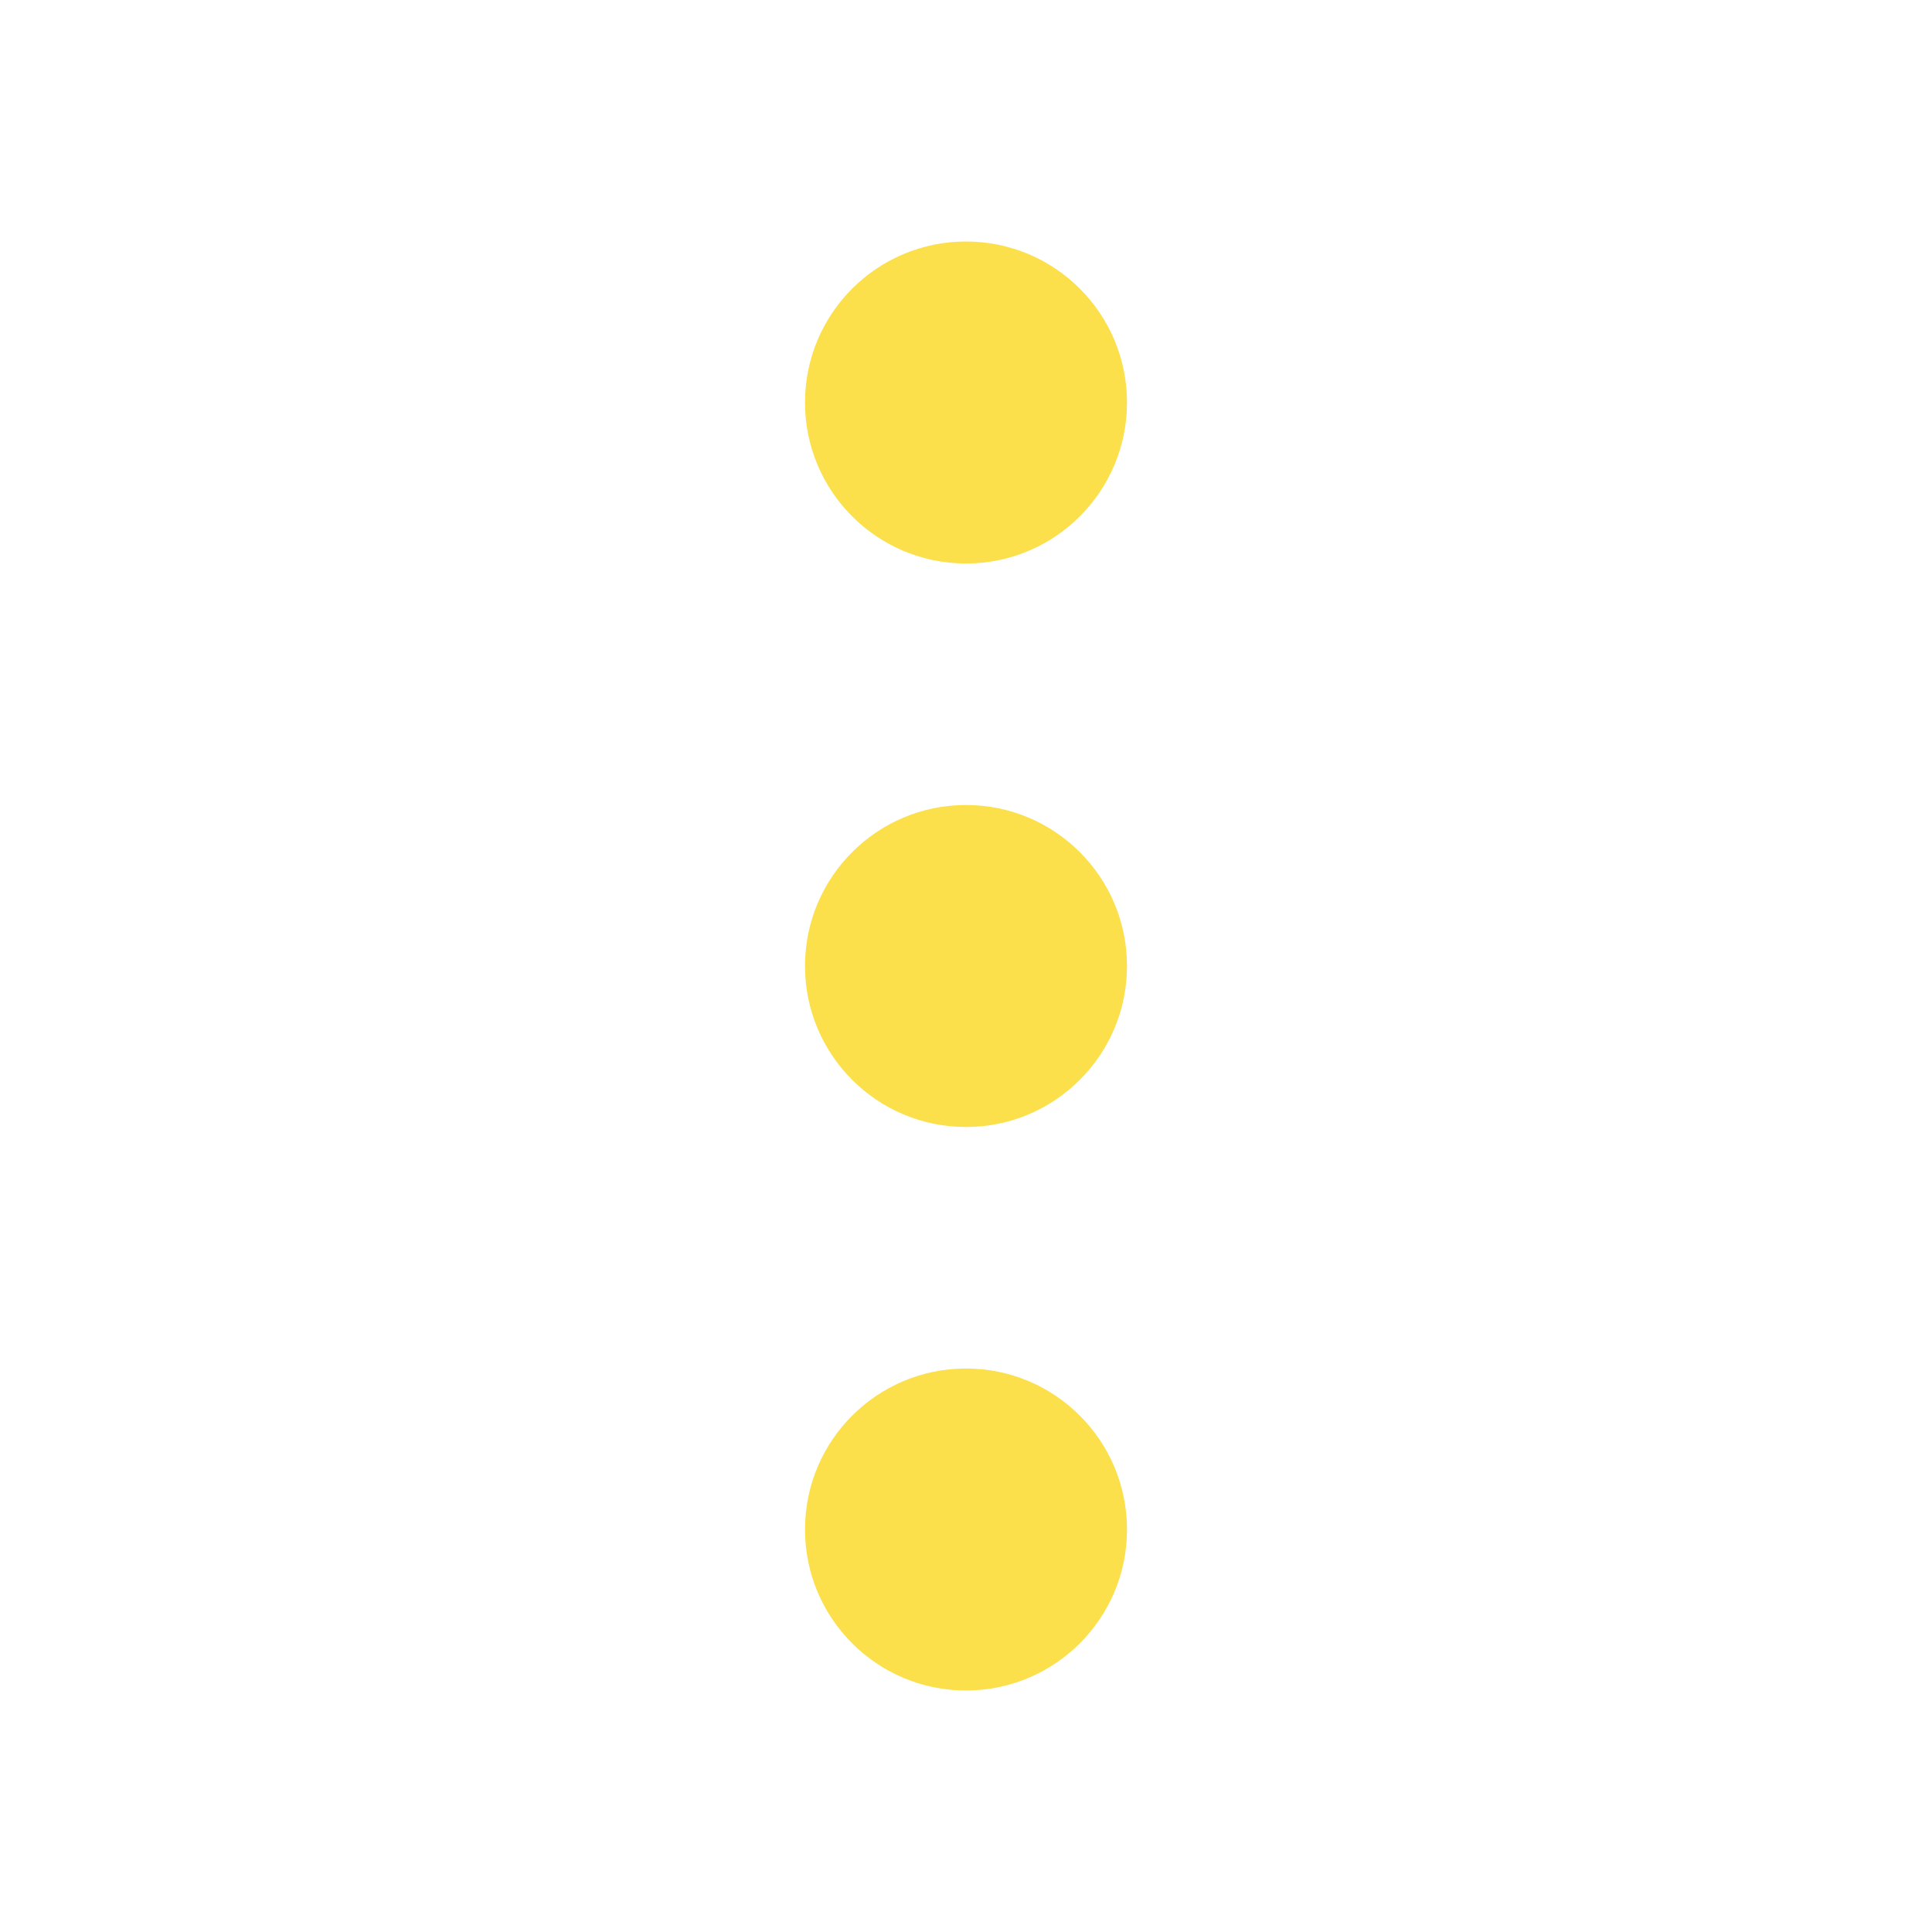
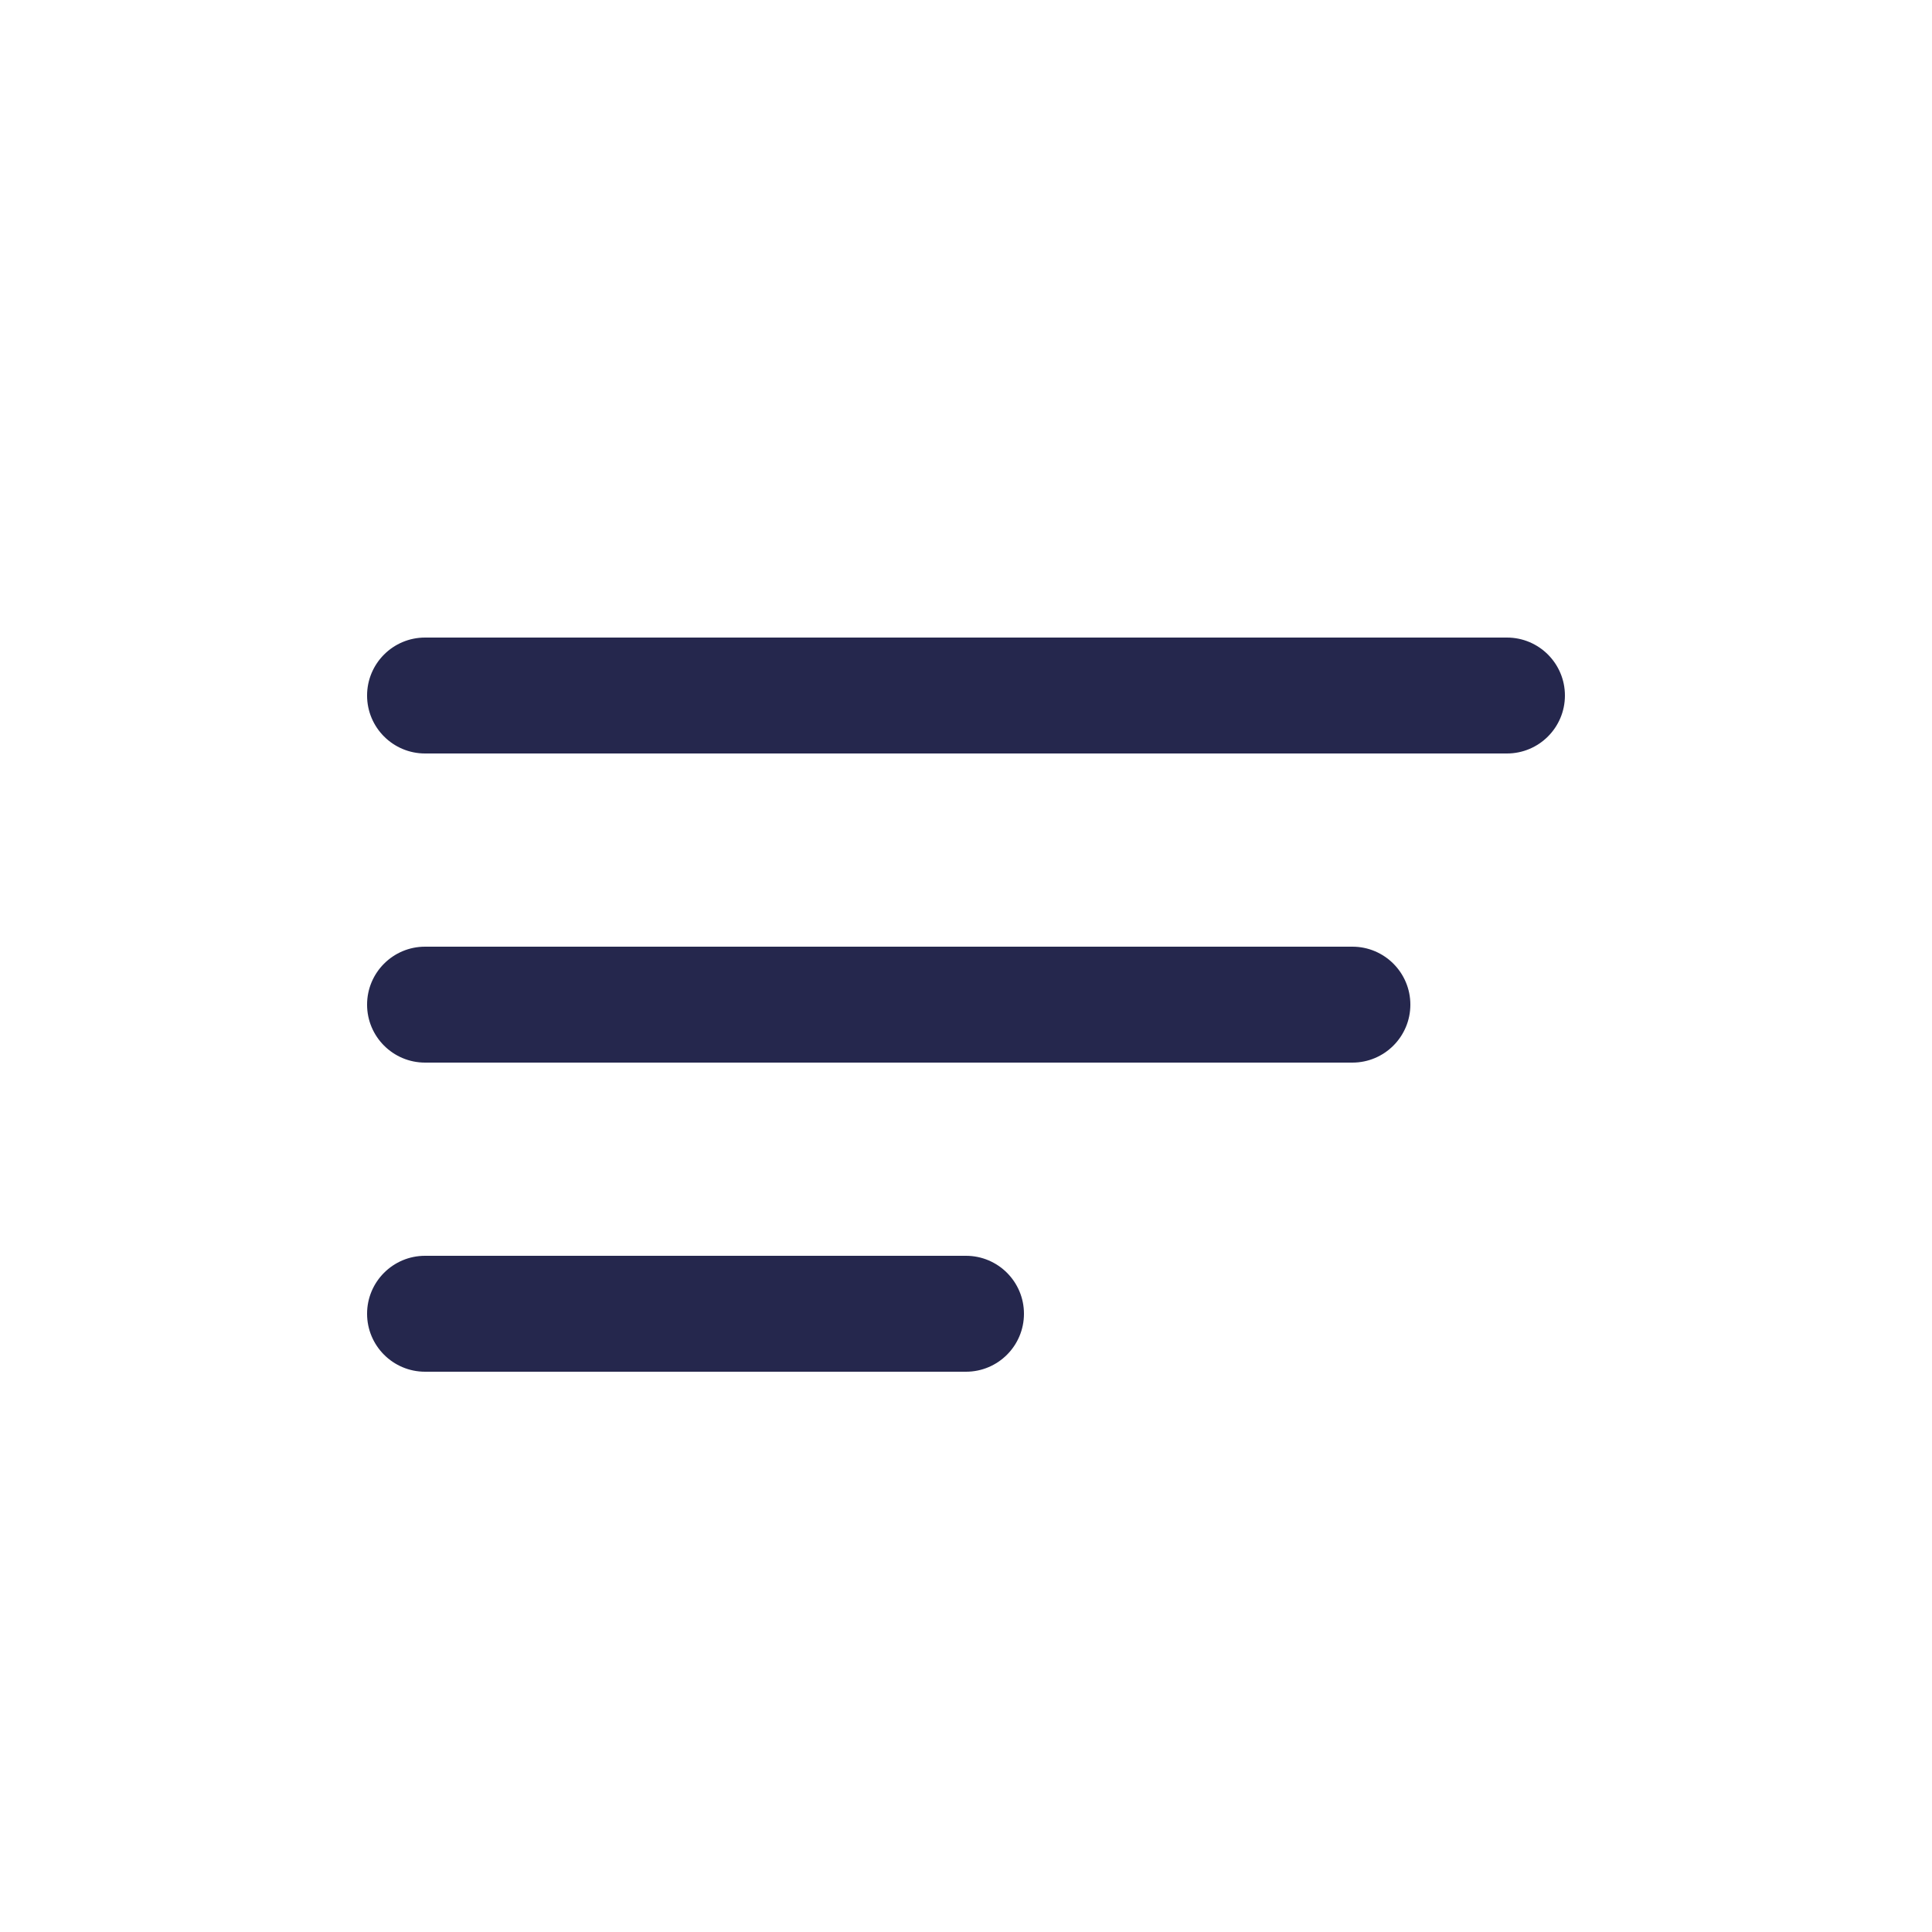
- <svg xmlns="http://www.w3.org/2000/svg" class="btn-close__icon" viewBox="0 0 24 24" id="menu" fill="#fbe04b">
-   <path d="M12,7a2,2,0,1,0-2-2A2,2,0,0,0,12,7Zm0,10a2,2,0,1,0,2,2A2,2,0,0,0,12,17Zm0-7a2,2,0,1,0,2,2A2,2,0,0,0,12,10Z" />
+ <svg xmlns="http://www.w3.org/2000/svg" width="30px" height="30px" viewBox="0 -0.5 25 25" fill="none">
+   <path d="M5.5 7.75C5.086 7.75 4.75 8.086 4.75 8.5C4.75 8.914 5.086 9.25 5.5 9.25V7.75ZM19.5 9.25C19.914 9.25 20.25 8.914 20.25 8.5C20.25 8.086 19.914 7.75 19.5 7.75V9.25ZM5.5 11.75C5.086 11.75 4.75 12.086 4.75 12.5C4.75 12.914 5.086 13.25 5.5 13.25V11.75ZM17.5 13.25C17.914 13.25 18.25 12.914 18.25 12.5C18.25 12.086 17.914 11.75 17.5 11.75V13.25ZM5.5 15.75C5.086 15.75 4.75 16.086 4.75 16.5C4.75 16.914 5.086 17.25 5.5 17.25V15.75ZM12.5 17.25C12.914 17.25 13.25 16.914 13.25 16.5C13.25 16.086 12.914 15.75 12.5 15.75V17.25ZM5.5 9.25H19.5V7.75H5.5V9.25ZM5.5 13.25H17.5V11.75H5.5V13.25ZM5.5 17.25H12.5V15.75H5.5V17.25Z" fill="#25274d" />
</svg>
